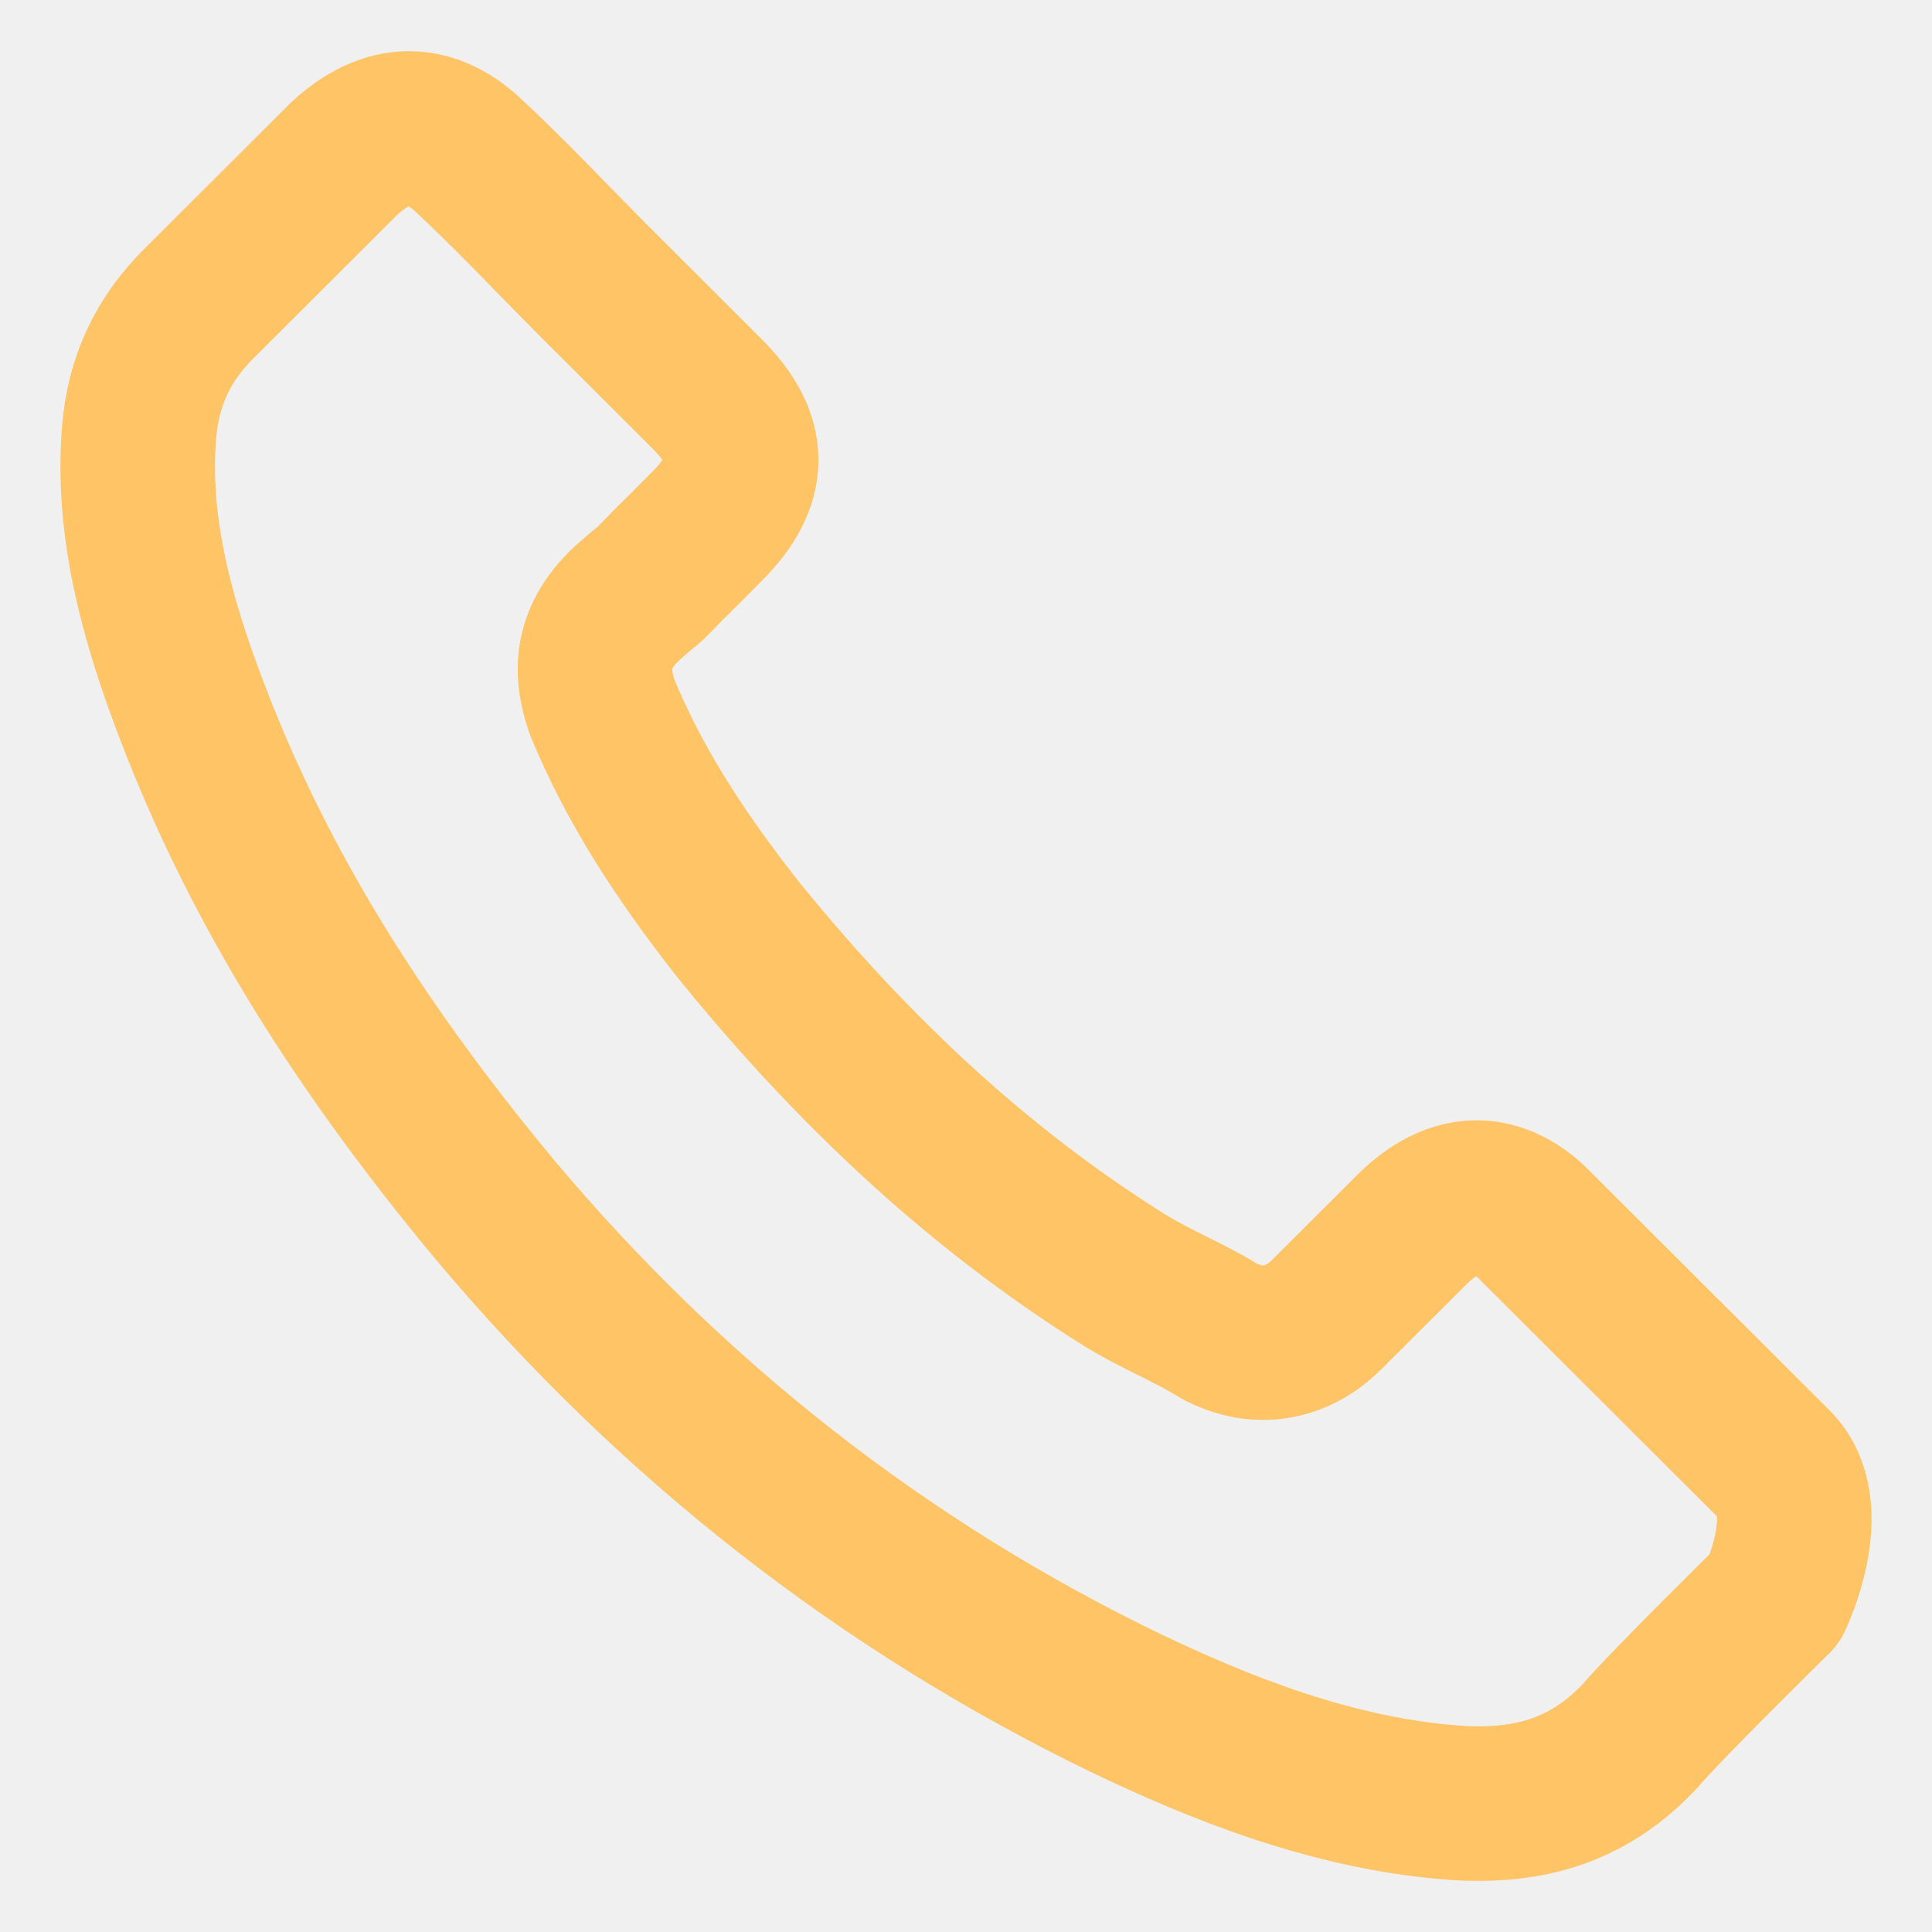
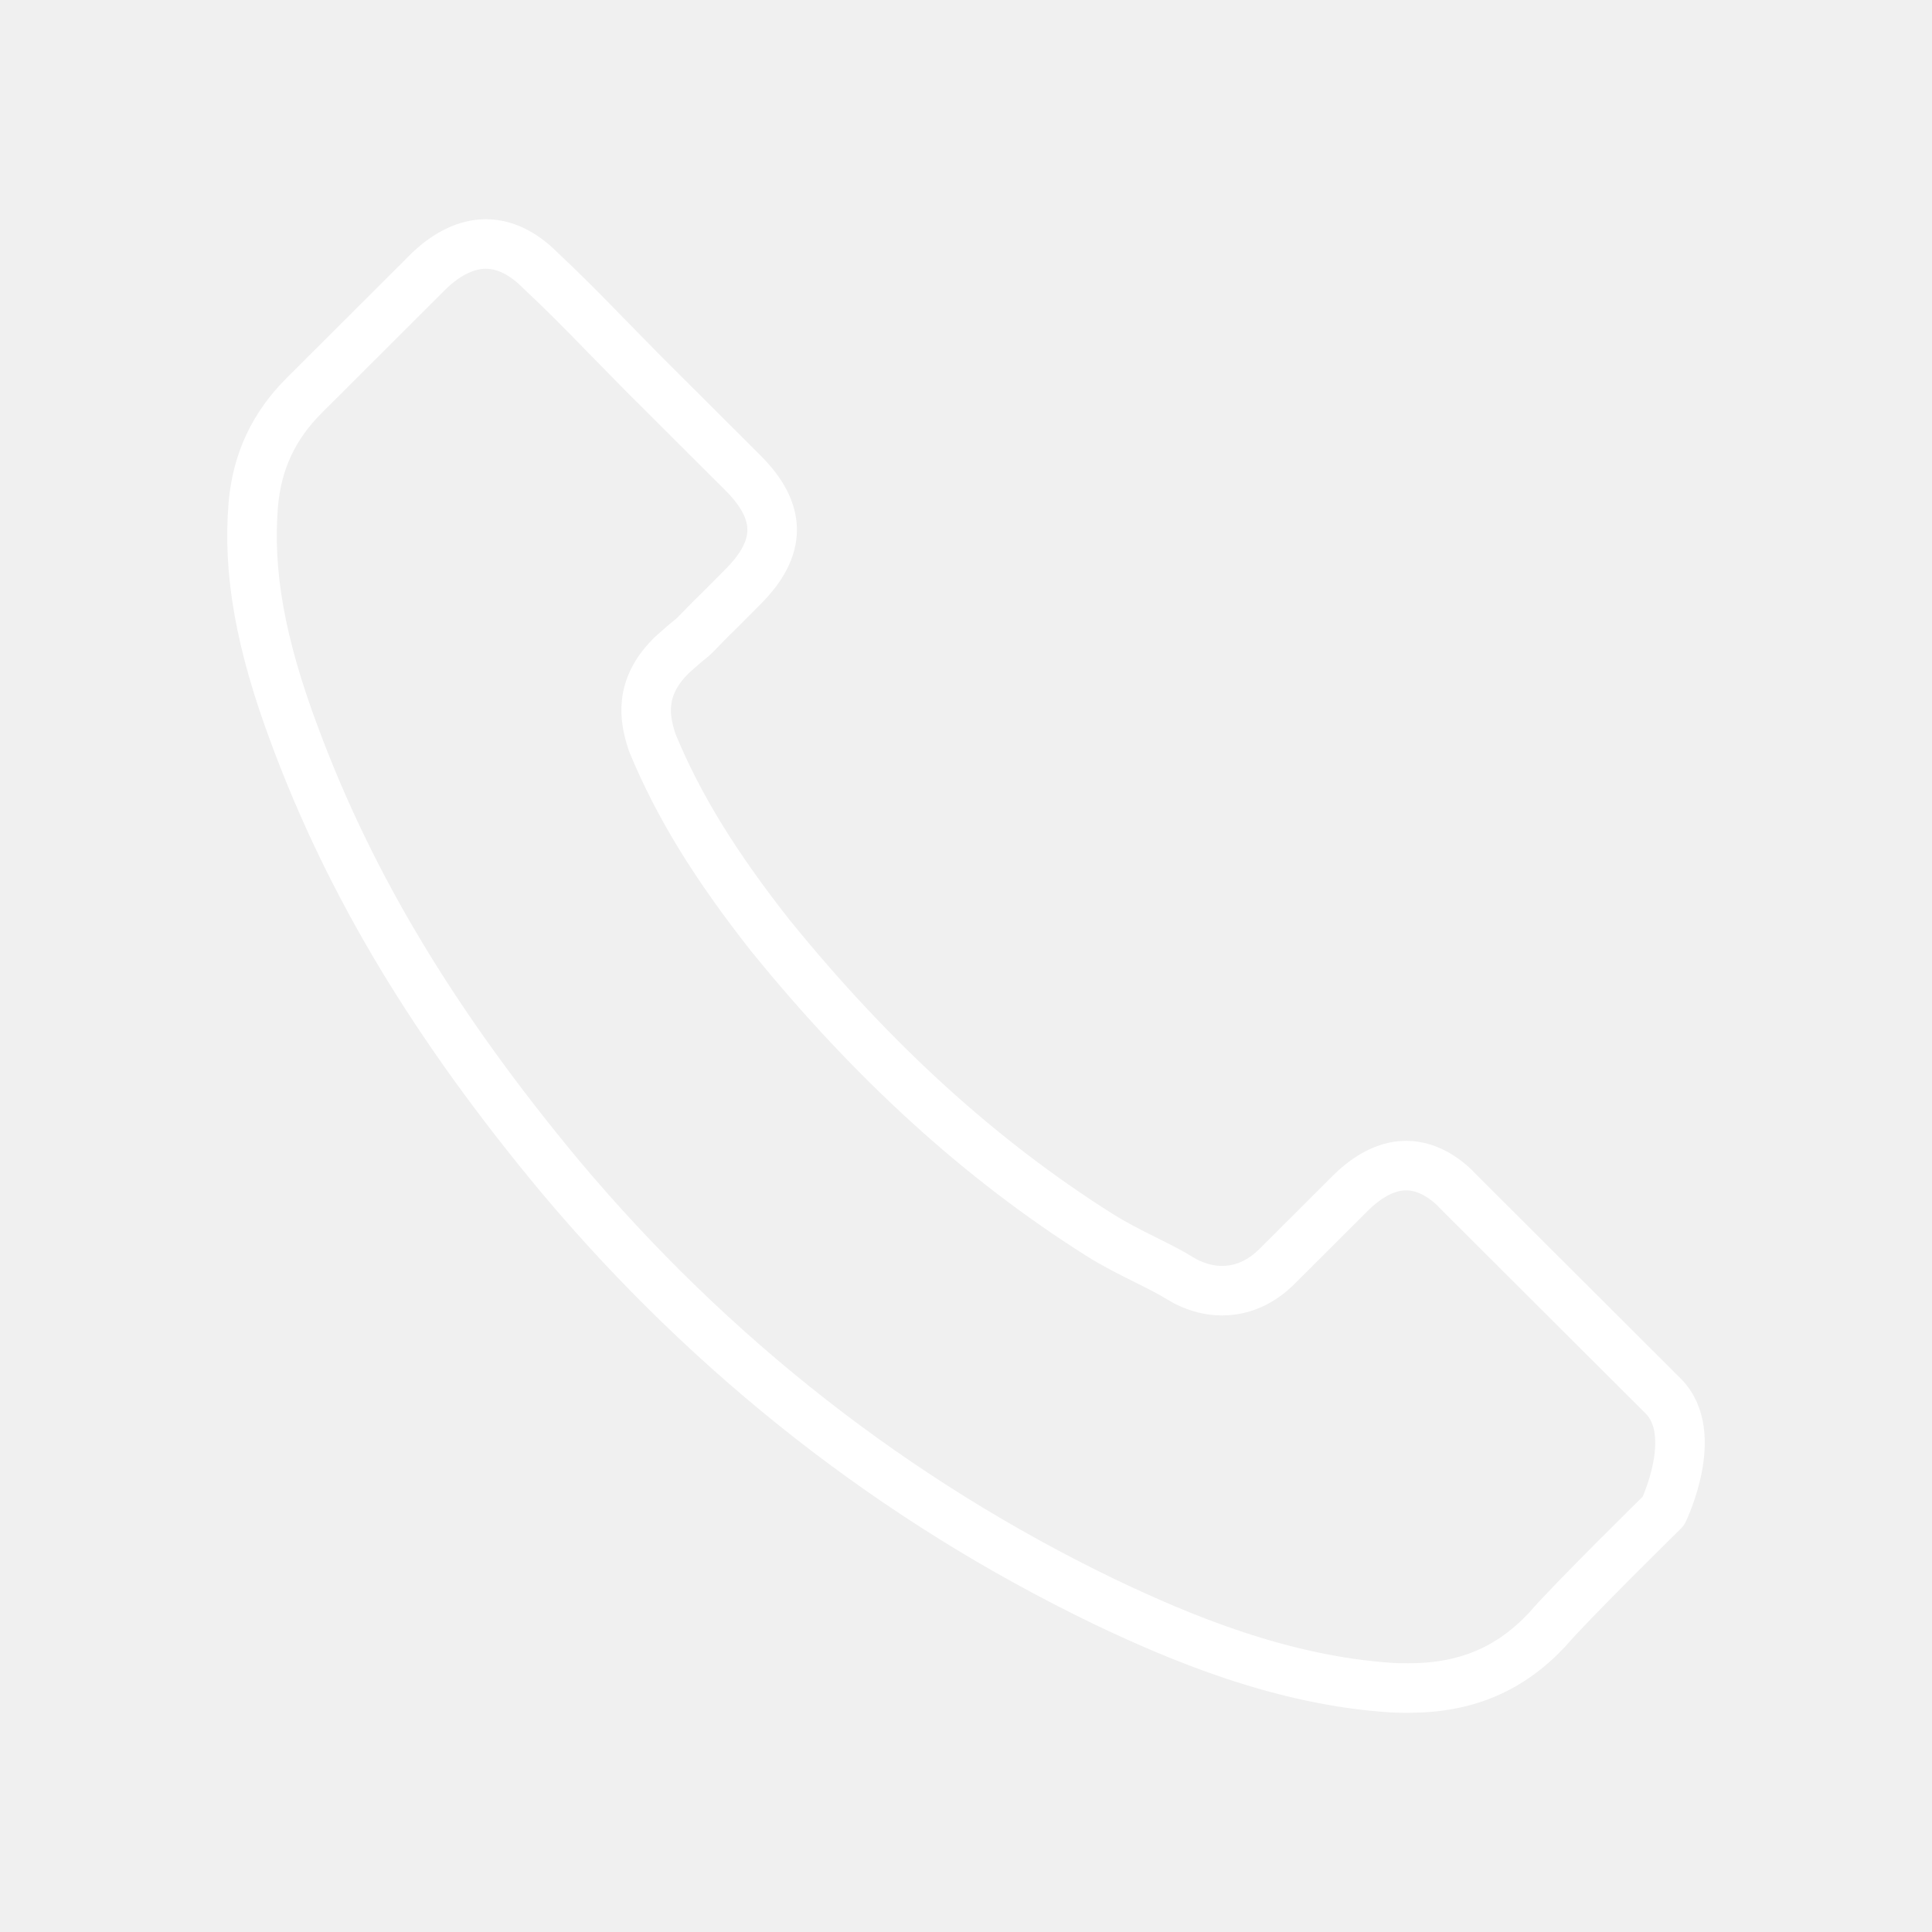
- <svg xmlns="http://www.w3.org/2000/svg" width="25" height="25" viewBox="0 0 25 25" fill="none">
-   <path d="M22.968 20.682C22.968 20.682 21.568 22.057 21.225 22.46C20.666 23.056 20.008 23.338 19.144 23.338C19.061 23.338 18.973 23.338 18.89 23.332C17.246 23.227 15.719 22.587 14.573 22.04C11.441 20.527 8.691 18.379 6.406 15.656C4.519 13.386 3.257 11.288 2.421 9.035C1.907 7.66 1.718 6.588 1.801 5.578C1.857 4.931 2.106 4.396 2.565 3.937L4.452 2.054C4.723 1.8 5.011 1.662 5.293 1.662C5.642 1.662 5.924 1.872 6.101 2.049C6.107 2.054 6.112 2.06 6.118 2.065C6.455 2.38 6.776 2.706 7.114 3.054C7.285 3.231 7.463 3.407 7.64 3.589L9.15 5.097C9.737 5.682 9.737 6.224 9.15 6.809C8.99 6.969 8.835 7.129 8.674 7.284C8.21 7.759 8.575 7.395 8.093 7.825C8.082 7.836 8.071 7.842 8.066 7.853C7.59 8.328 7.678 8.792 7.778 9.107C7.783 9.123 7.789 9.14 7.794 9.156C8.187 10.106 8.741 11.001 9.582 12.067L9.587 12.072C11.115 13.95 12.725 15.413 14.502 16.534C14.728 16.678 14.961 16.794 15.182 16.904C15.381 17.004 15.569 17.098 15.73 17.197C15.752 17.208 15.774 17.225 15.796 17.236C15.985 17.329 16.162 17.374 16.344 17.374C16.803 17.374 17.091 17.087 17.185 16.993L18.27 15.91C18.458 15.722 18.757 15.496 19.106 15.496C19.449 15.496 19.731 15.711 19.902 15.899C19.908 15.905 19.908 15.905 19.914 15.91L22.963 18.953C23.533 19.516 22.968 20.682 22.968 20.682Z" stroke="#FEC465" stroke-width="2" stroke-linecap="round" stroke-linejoin="round" />
+ <svg xmlns="http://www.w3.org/2000/svg" width="78" height="78" viewBox="0 0 78 78" fill="none">
+   <path d="M67.156 61.005C67.156 61.005 63.39 64.704 62.468 65.788C60.964 67.392 59.193 68.15 56.871 68.15C56.648 68.15 56.41 68.15 56.186 68.135C51.766 67.853 47.658 66.13 44.577 64.659C36.153 60.59 28.755 54.812 22.608 47.489C17.533 41.384 14.139 35.739 11.892 29.679C10.507 25.981 10.001 23.099 10.225 20.381C10.373 18.643 11.043 17.202 12.279 15.969L17.354 10.904C18.083 10.221 18.857 9.85 19.616 9.85C20.554 9.85 21.313 10.414 21.789 10.889C21.804 10.904 21.819 10.919 21.834 10.934C22.742 11.781 23.605 12.657 24.513 13.593C24.975 14.068 25.451 14.543 25.927 15.034L29.991 19.089C31.568 20.663 31.568 22.119 29.991 23.693C29.559 24.124 29.142 24.555 28.71 24.971C27.46 26.248 28.442 25.268 27.148 26.426C27.118 26.456 27.088 26.471 27.073 26.501C25.793 27.778 26.031 29.026 26.299 29.872C26.314 29.917 26.329 29.962 26.344 30.006C27.401 32.561 28.889 34.967 31.151 37.834L31.166 37.849C35.274 42.899 39.605 46.835 44.383 49.851C44.993 50.237 45.619 50.549 46.214 50.846C46.75 51.113 47.256 51.366 47.687 51.633C47.747 51.663 47.806 51.707 47.866 51.737C48.372 51.989 48.848 52.108 49.34 52.108C50.575 52.108 51.349 51.336 51.602 51.083L54.519 48.172C55.026 47.667 55.829 47.058 56.767 47.058C57.69 47.058 58.449 47.637 58.91 48.142C58.925 48.157 58.925 48.157 58.94 48.172L67.141 56.356C68.674 57.871 67.156 61.005 67.156 61.005Z" stroke="white" stroke-width="2" stroke-linecap="round" stroke-linejoin="round" />
</svg>
